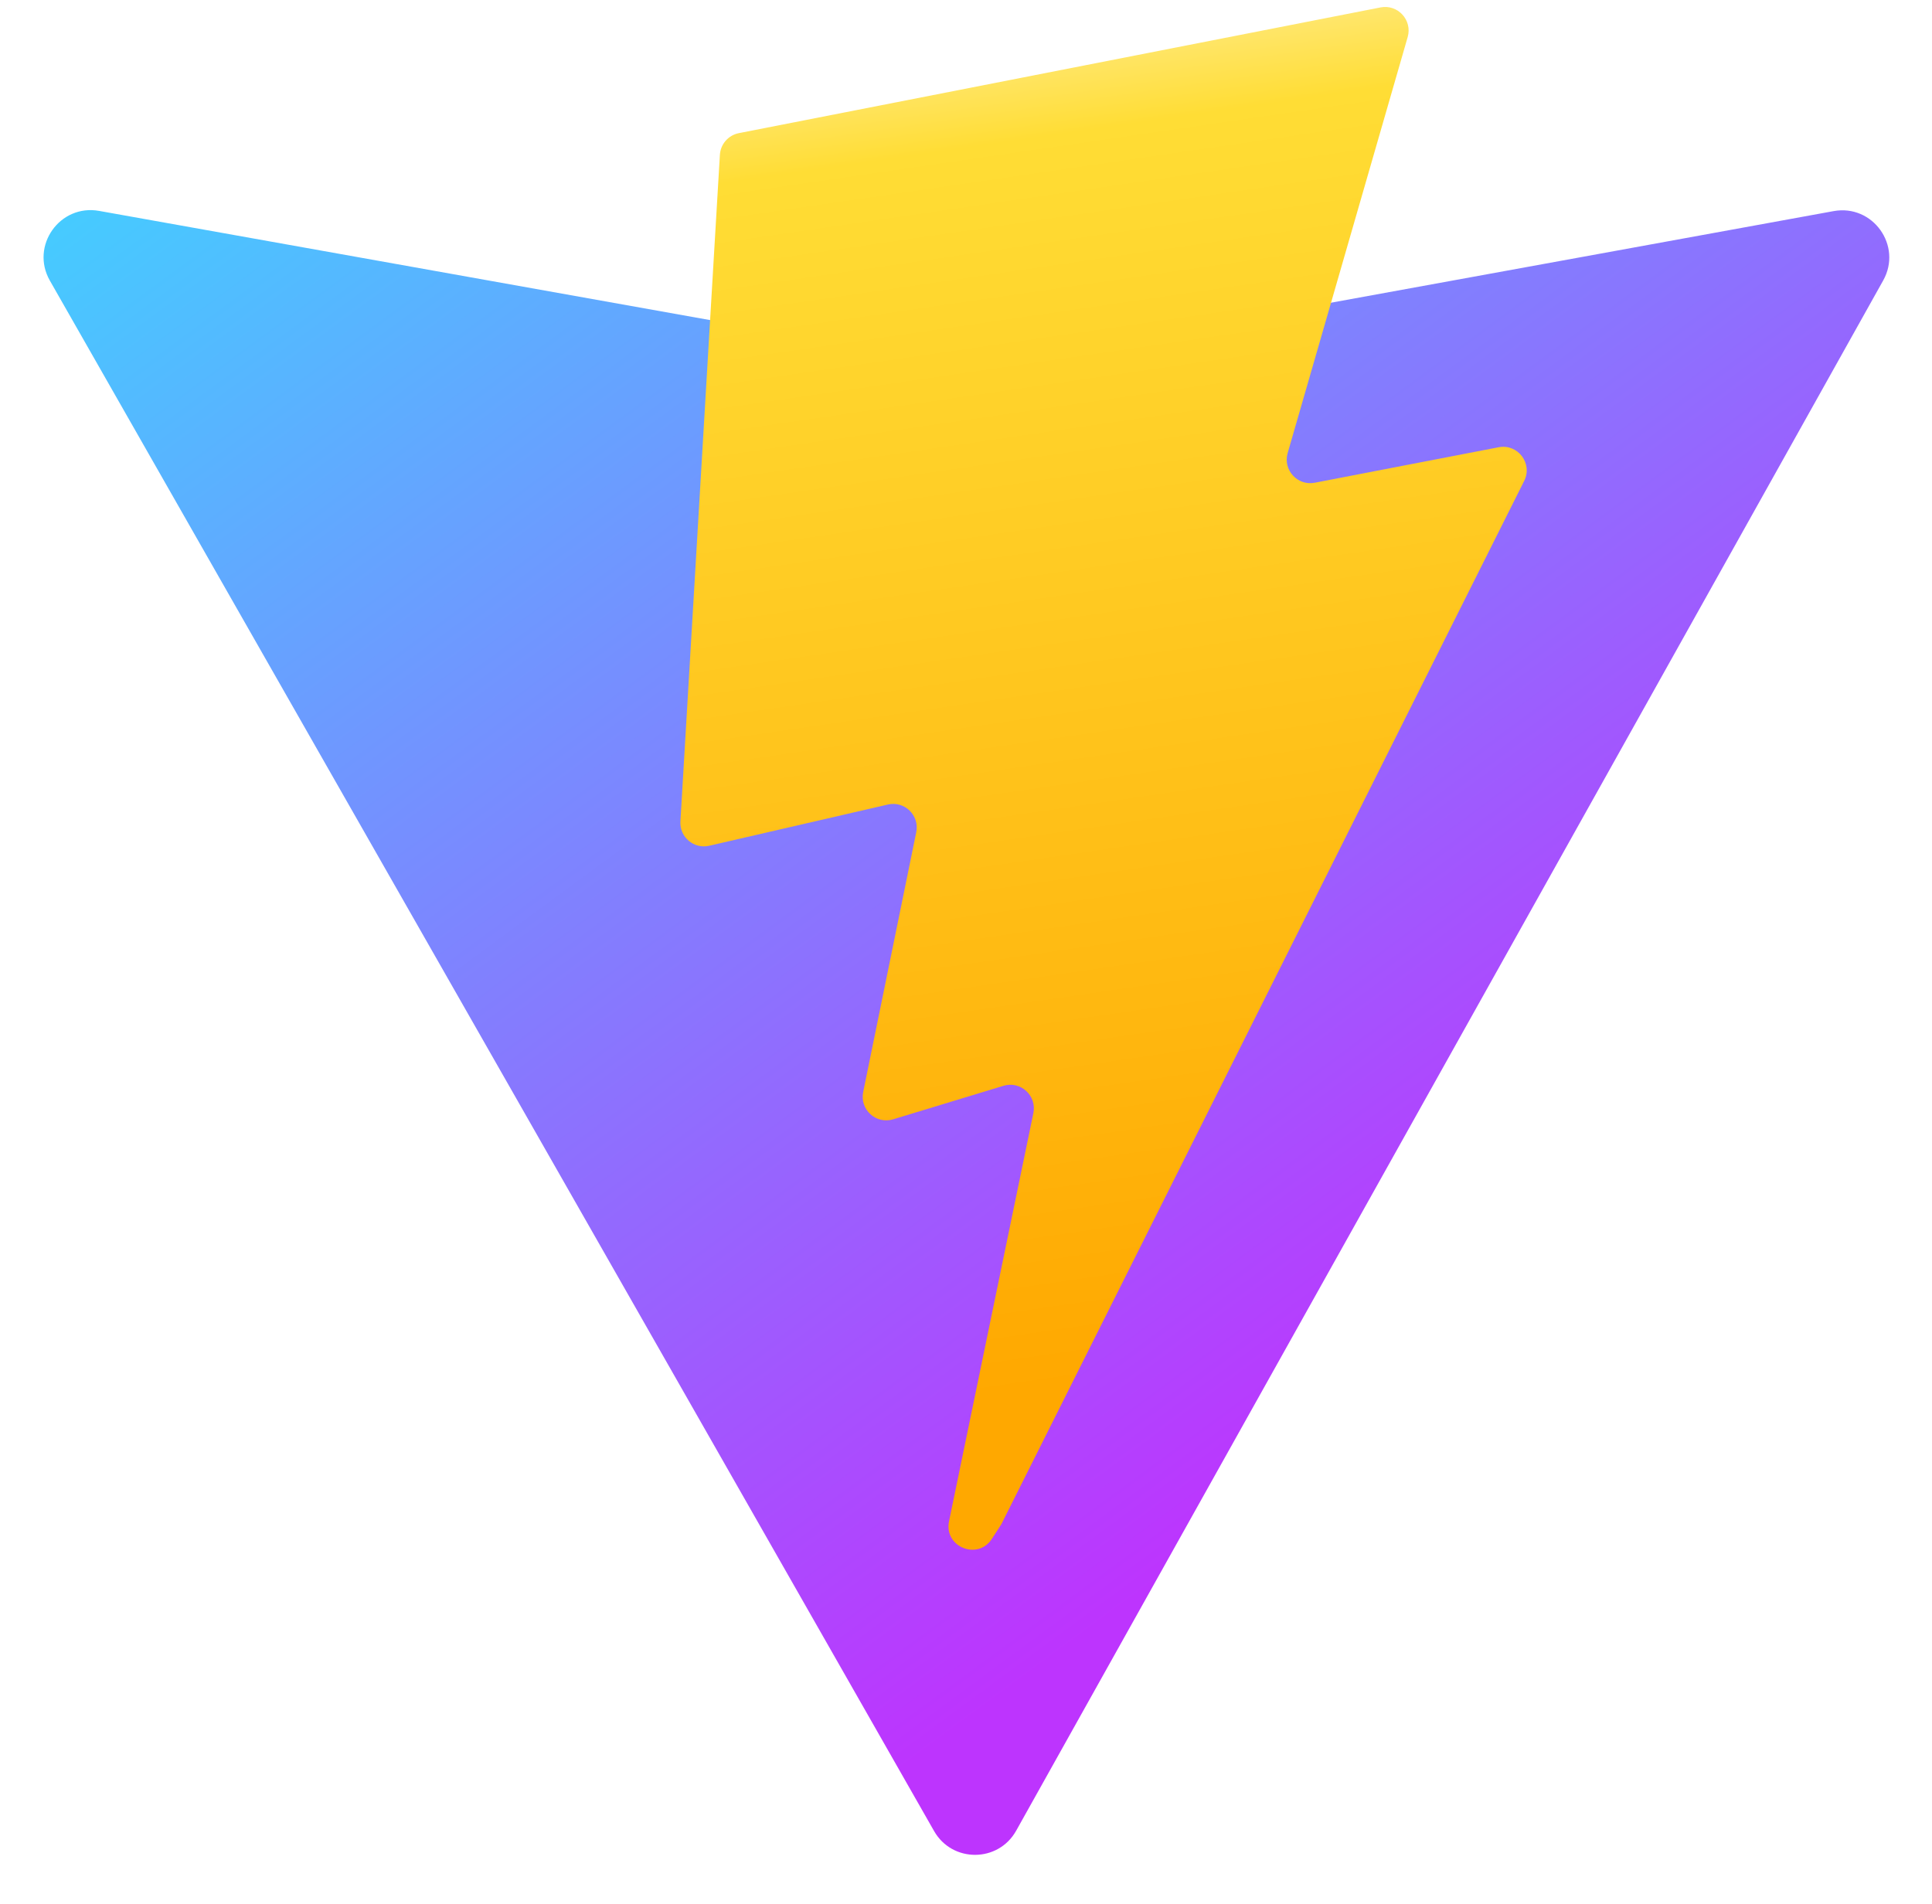
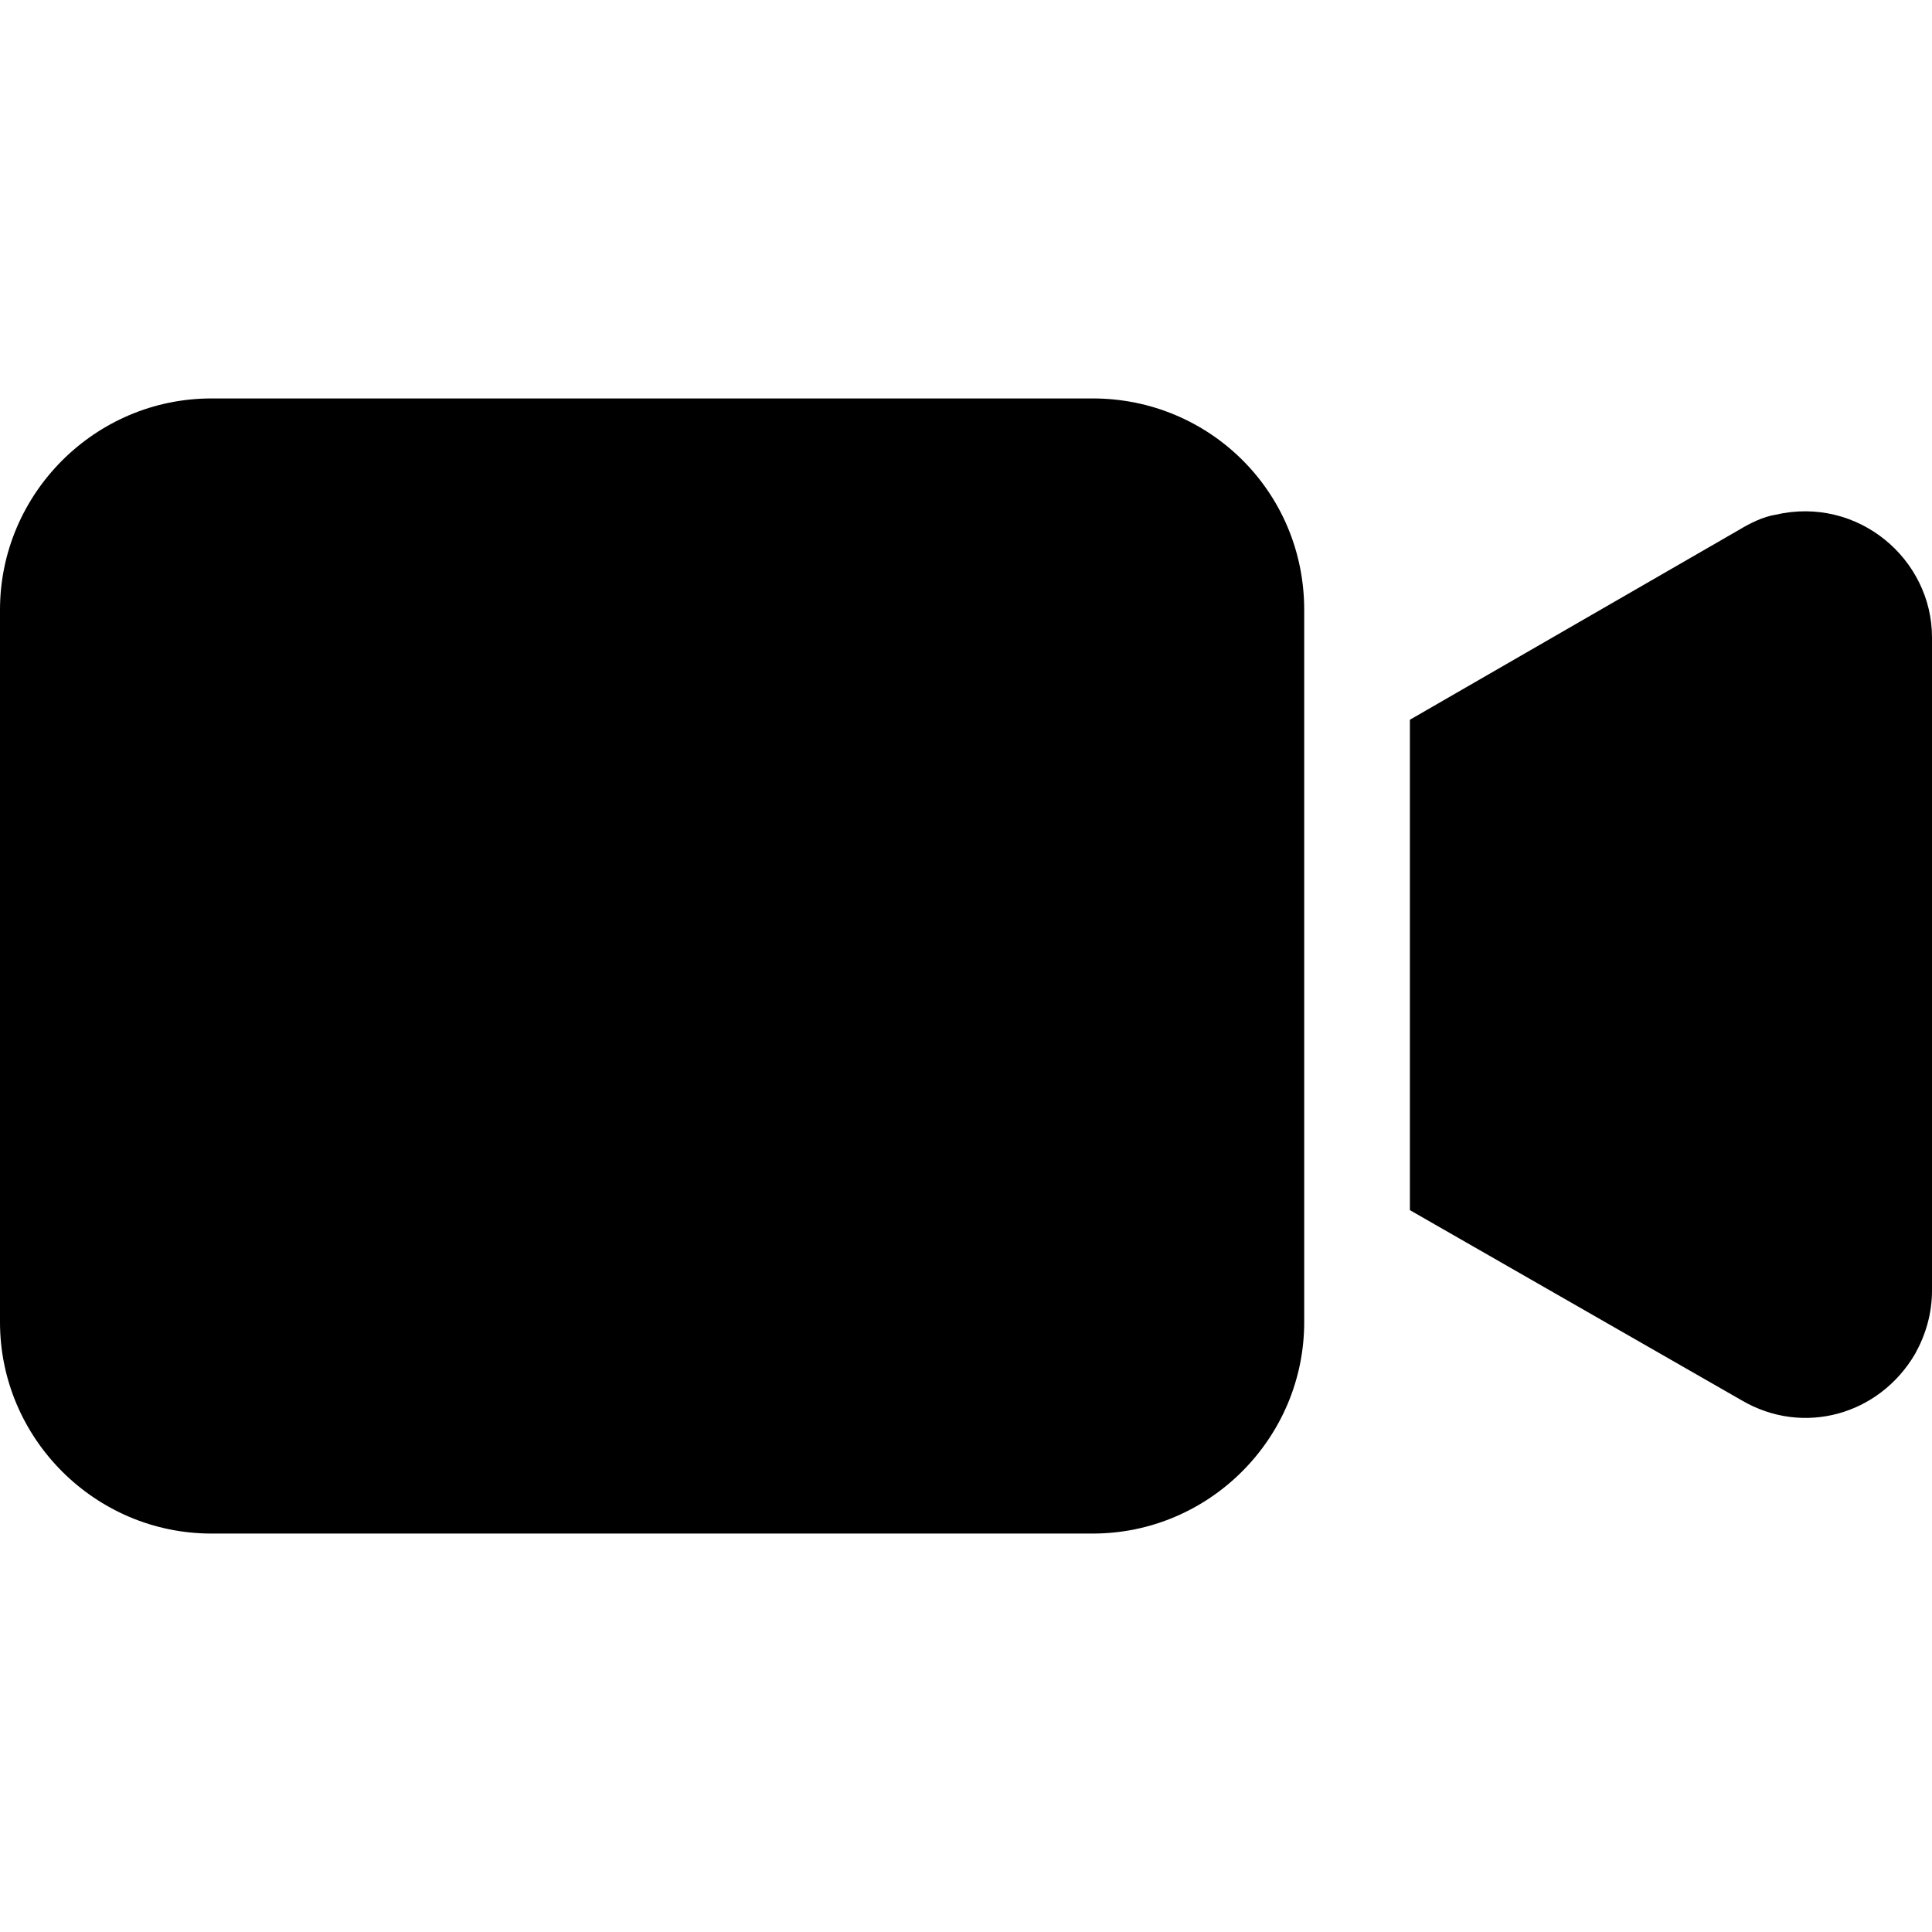
- <svg xmlns="http://www.w3.org/2000/svg" width="410" height="404" viewBox="0 0 410 404" fill="none">
-   <path d="M399.641 59.525L215.643 388.545C211.844 395.338 202.084 395.378 198.228 388.618L10.582 59.556C6.381 52.19 12.68 43.267 21.028 44.759L205.223 77.682C206.398 77.892 207.601 77.89 208.776 77.676L389.119 44.806C397.439 43.289 403.768 52.143 399.641 59.525Z" fill="url(#paint0_linear)" />
-   <path d="M292.965 1.574L156.801 28.255C154.563 28.694 152.906 30.59 152.771 32.866L144.395 174.33C144.198 177.662 147.258 180.248 150.51 179.498L188.42 170.749C191.967 169.931 195.172 173.055 194.443 176.622L183.18 231.775C182.422 235.487 185.907 238.661 189.532 237.56L212.947 230.446C216.577 229.344 220.065 232.527 219.297 236.242L201.398 322.875C200.278 328.294 207.486 331.249 210.492 326.603L212.5 323.5L323.454 102.072C325.312 98.365 322.108 94.137 318.036 94.923L279.014 102.454C275.347 103.161 272.227 99.746 273.262 96.158L298.731 7.867C299.767 4.273 296.636 0.855 292.965 1.574Z" fill="url(#paint1_linear)" />
-   <defs>
-     <linearGradient id="paint0_linear" x1="6" y1="33" x2="235" y2="344" gradientUnits="userSpaceOnUse">
-       <stop stop-color="#41D1FF" />
-       <stop offset="1" stop-color="#BD34FE" />
-     </linearGradient>
-     <linearGradient id="paint1_linear" x1="194.651" y1="8.818" x2="236.076" y2="292.989" gradientUnits="userSpaceOnUse">
-       <stop stop-color="#FFEA83" />
-       <stop offset="0.083" stop-color="#FFDD35" />
-       <stop offset="1" stop-color="#FFA800" />
-     </linearGradient>
-   </defs>
+ <svg xmlns="http://www.w3.org/2000/svg" version="1.1" id="Capa_1" x="0px" y="0px" viewBox="0 0 467.968 467.968" style="enable-background:new 0 0 467.968 467.968;" xml:space="preserve">
+   <g>
+     <g>
+       <path d="M264.704,96.512H51.2c-28.16,0-51.2,23.04-51.2,51.2v172.544c0,28.16,23.04,51.2,51.2,51.2h213.504    c28.16,0,51.2-23.04,51.2-51.2V147.712C315.904,119.04,292.864,96.512,264.704,96.512z" />
+     </g>
+   </g>
+   <g>
+     <g>
+       <path d="M430.08,124.672c-3.072,0.512-6.144,2.048-8.704,3.584l-79.872,46.08V293.12l80.384,46.08    c14.848,8.704,33.28,3.584,41.984-11.264c2.56-4.608,4.096-9.728,4.096-15.36V154.368    C467.968,135.424,450.048,120.064,430.08,124.672z" />
+     </g>
+   </g>
+   <g>
+ </g>
+   <g>
+ </g>
+   <g>
+ </g>
+   <g>
+ </g>
+   <g>
+ </g>
+   <g>
+ </g>
+   <g>
+ </g>
+   <g>
+ </g>
+   <g>
+ </g>
+   <g>
+ </g>
+   <g>
+ </g>
+   <g>
+ </g>
+   <g>
+ </g>
+   <g>
+ </g>
+   <g>
+ </g>
</svg>
